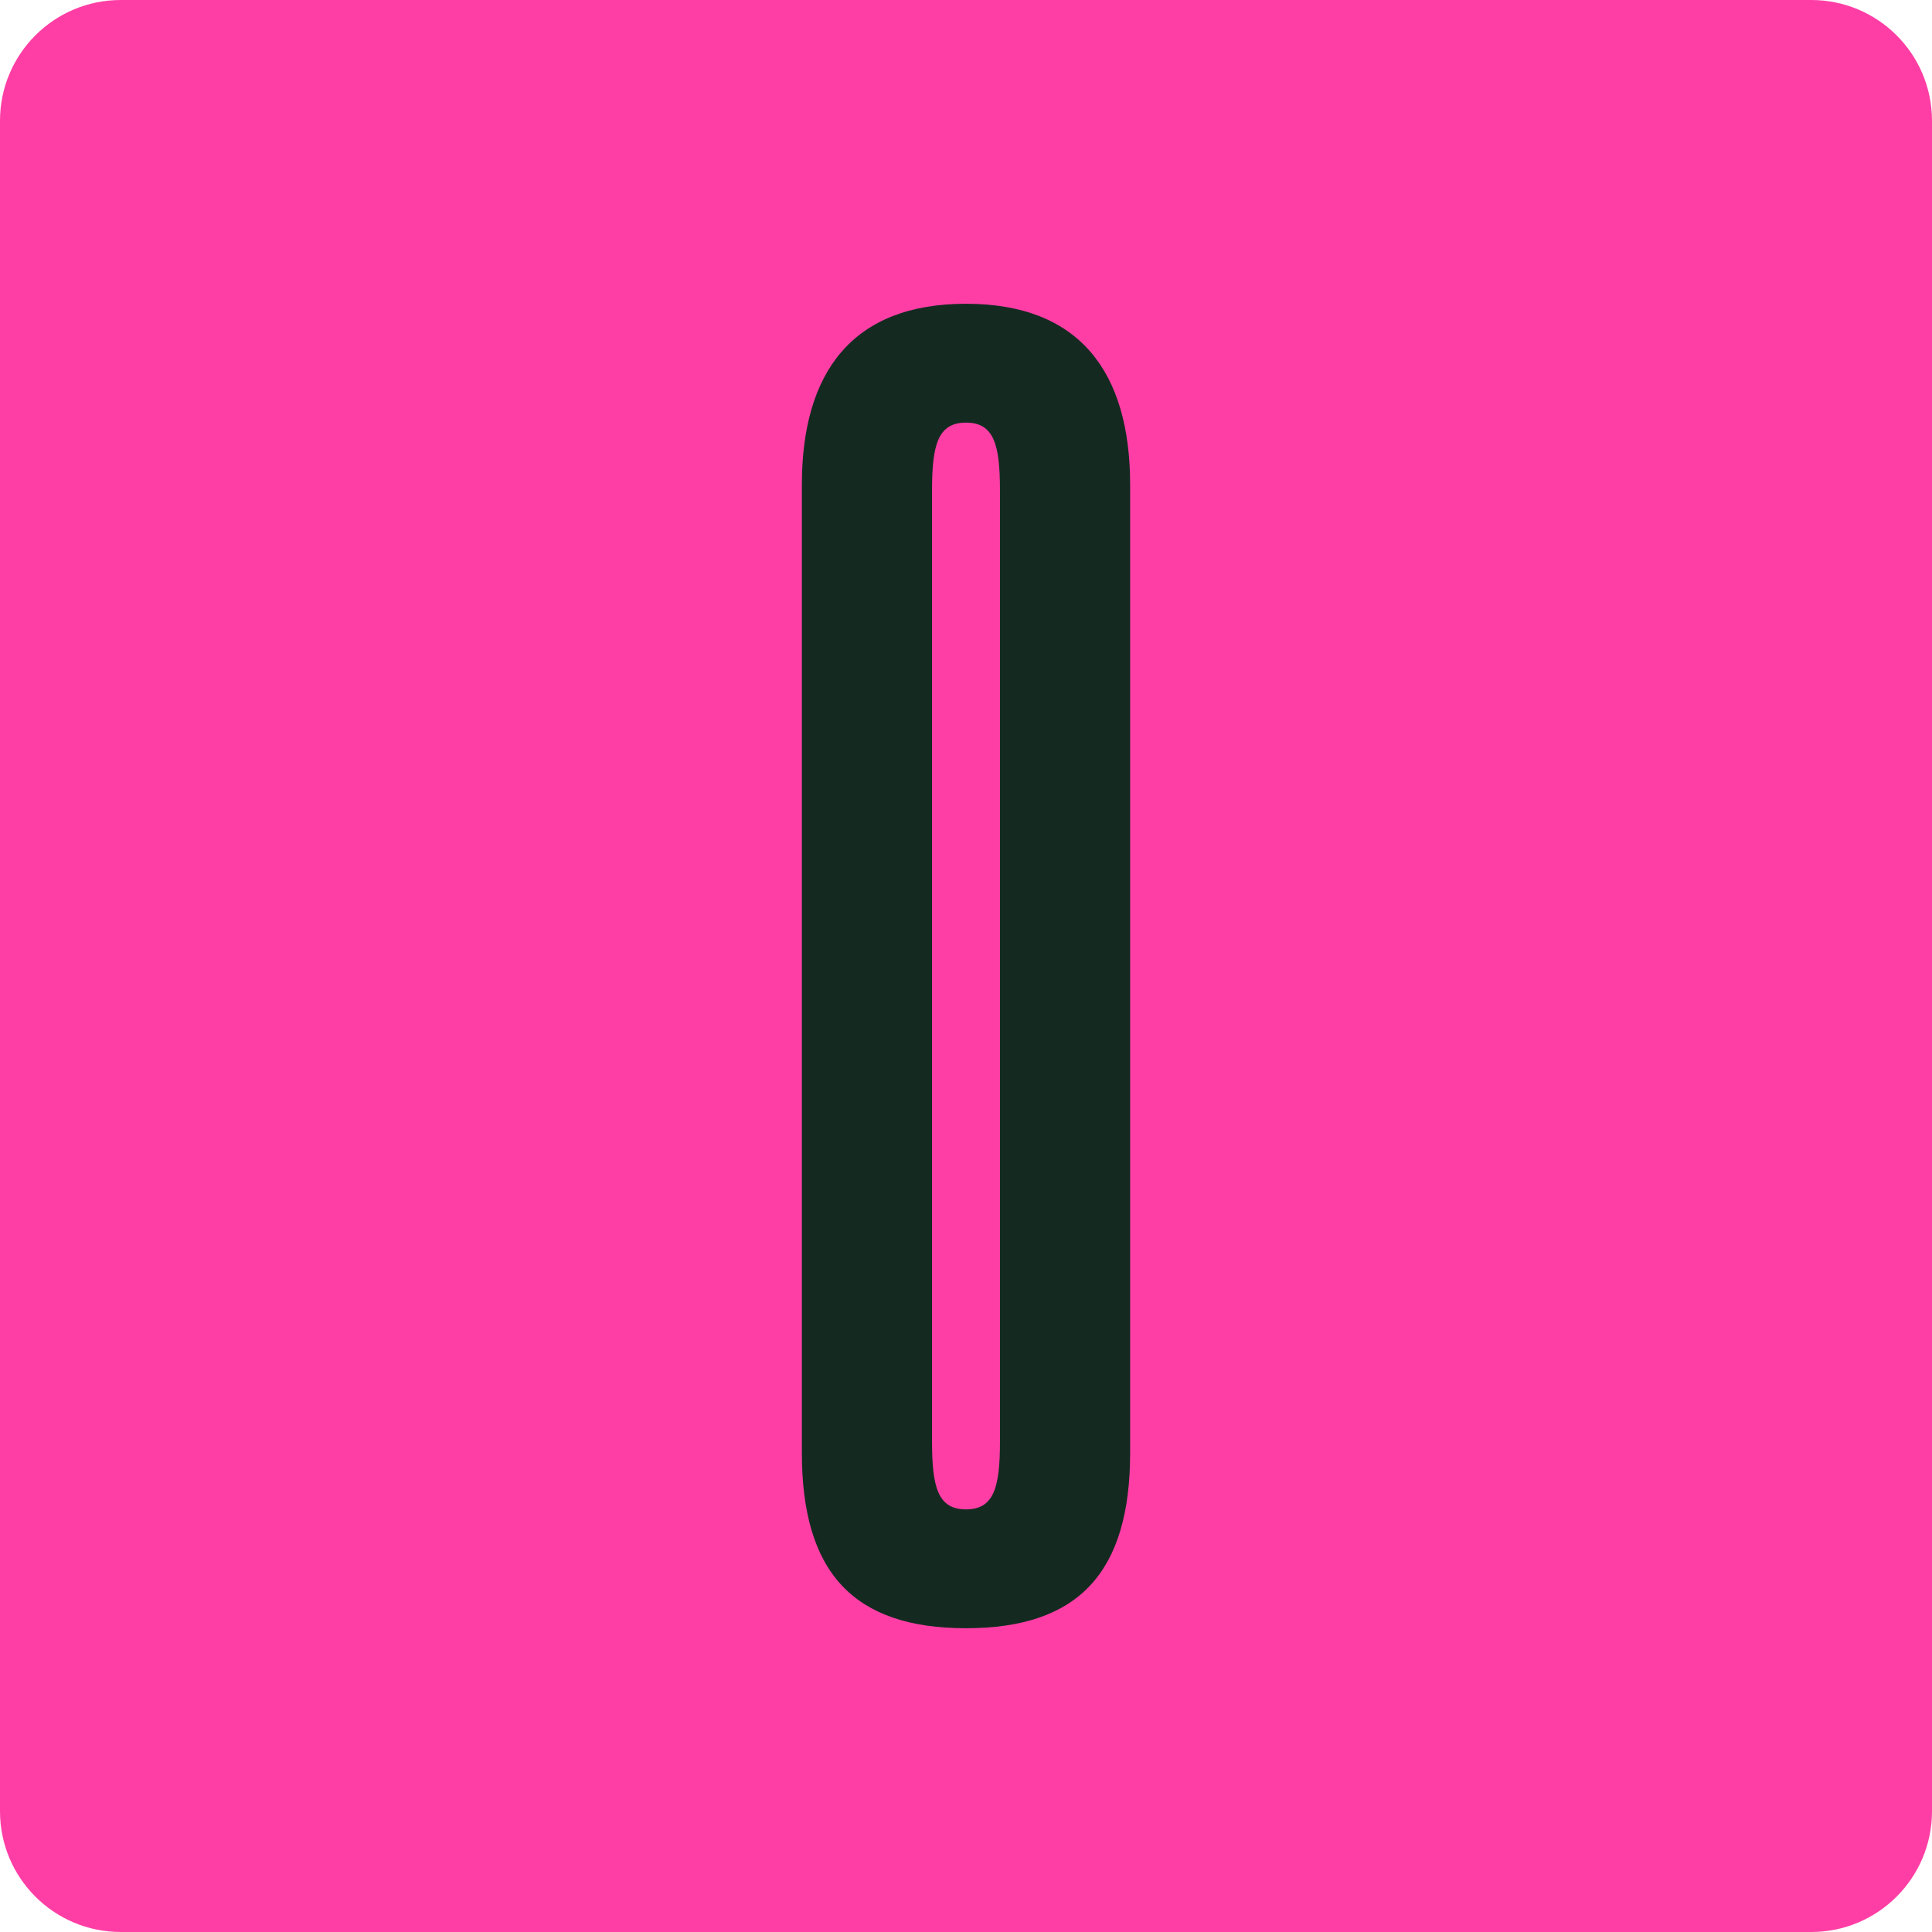
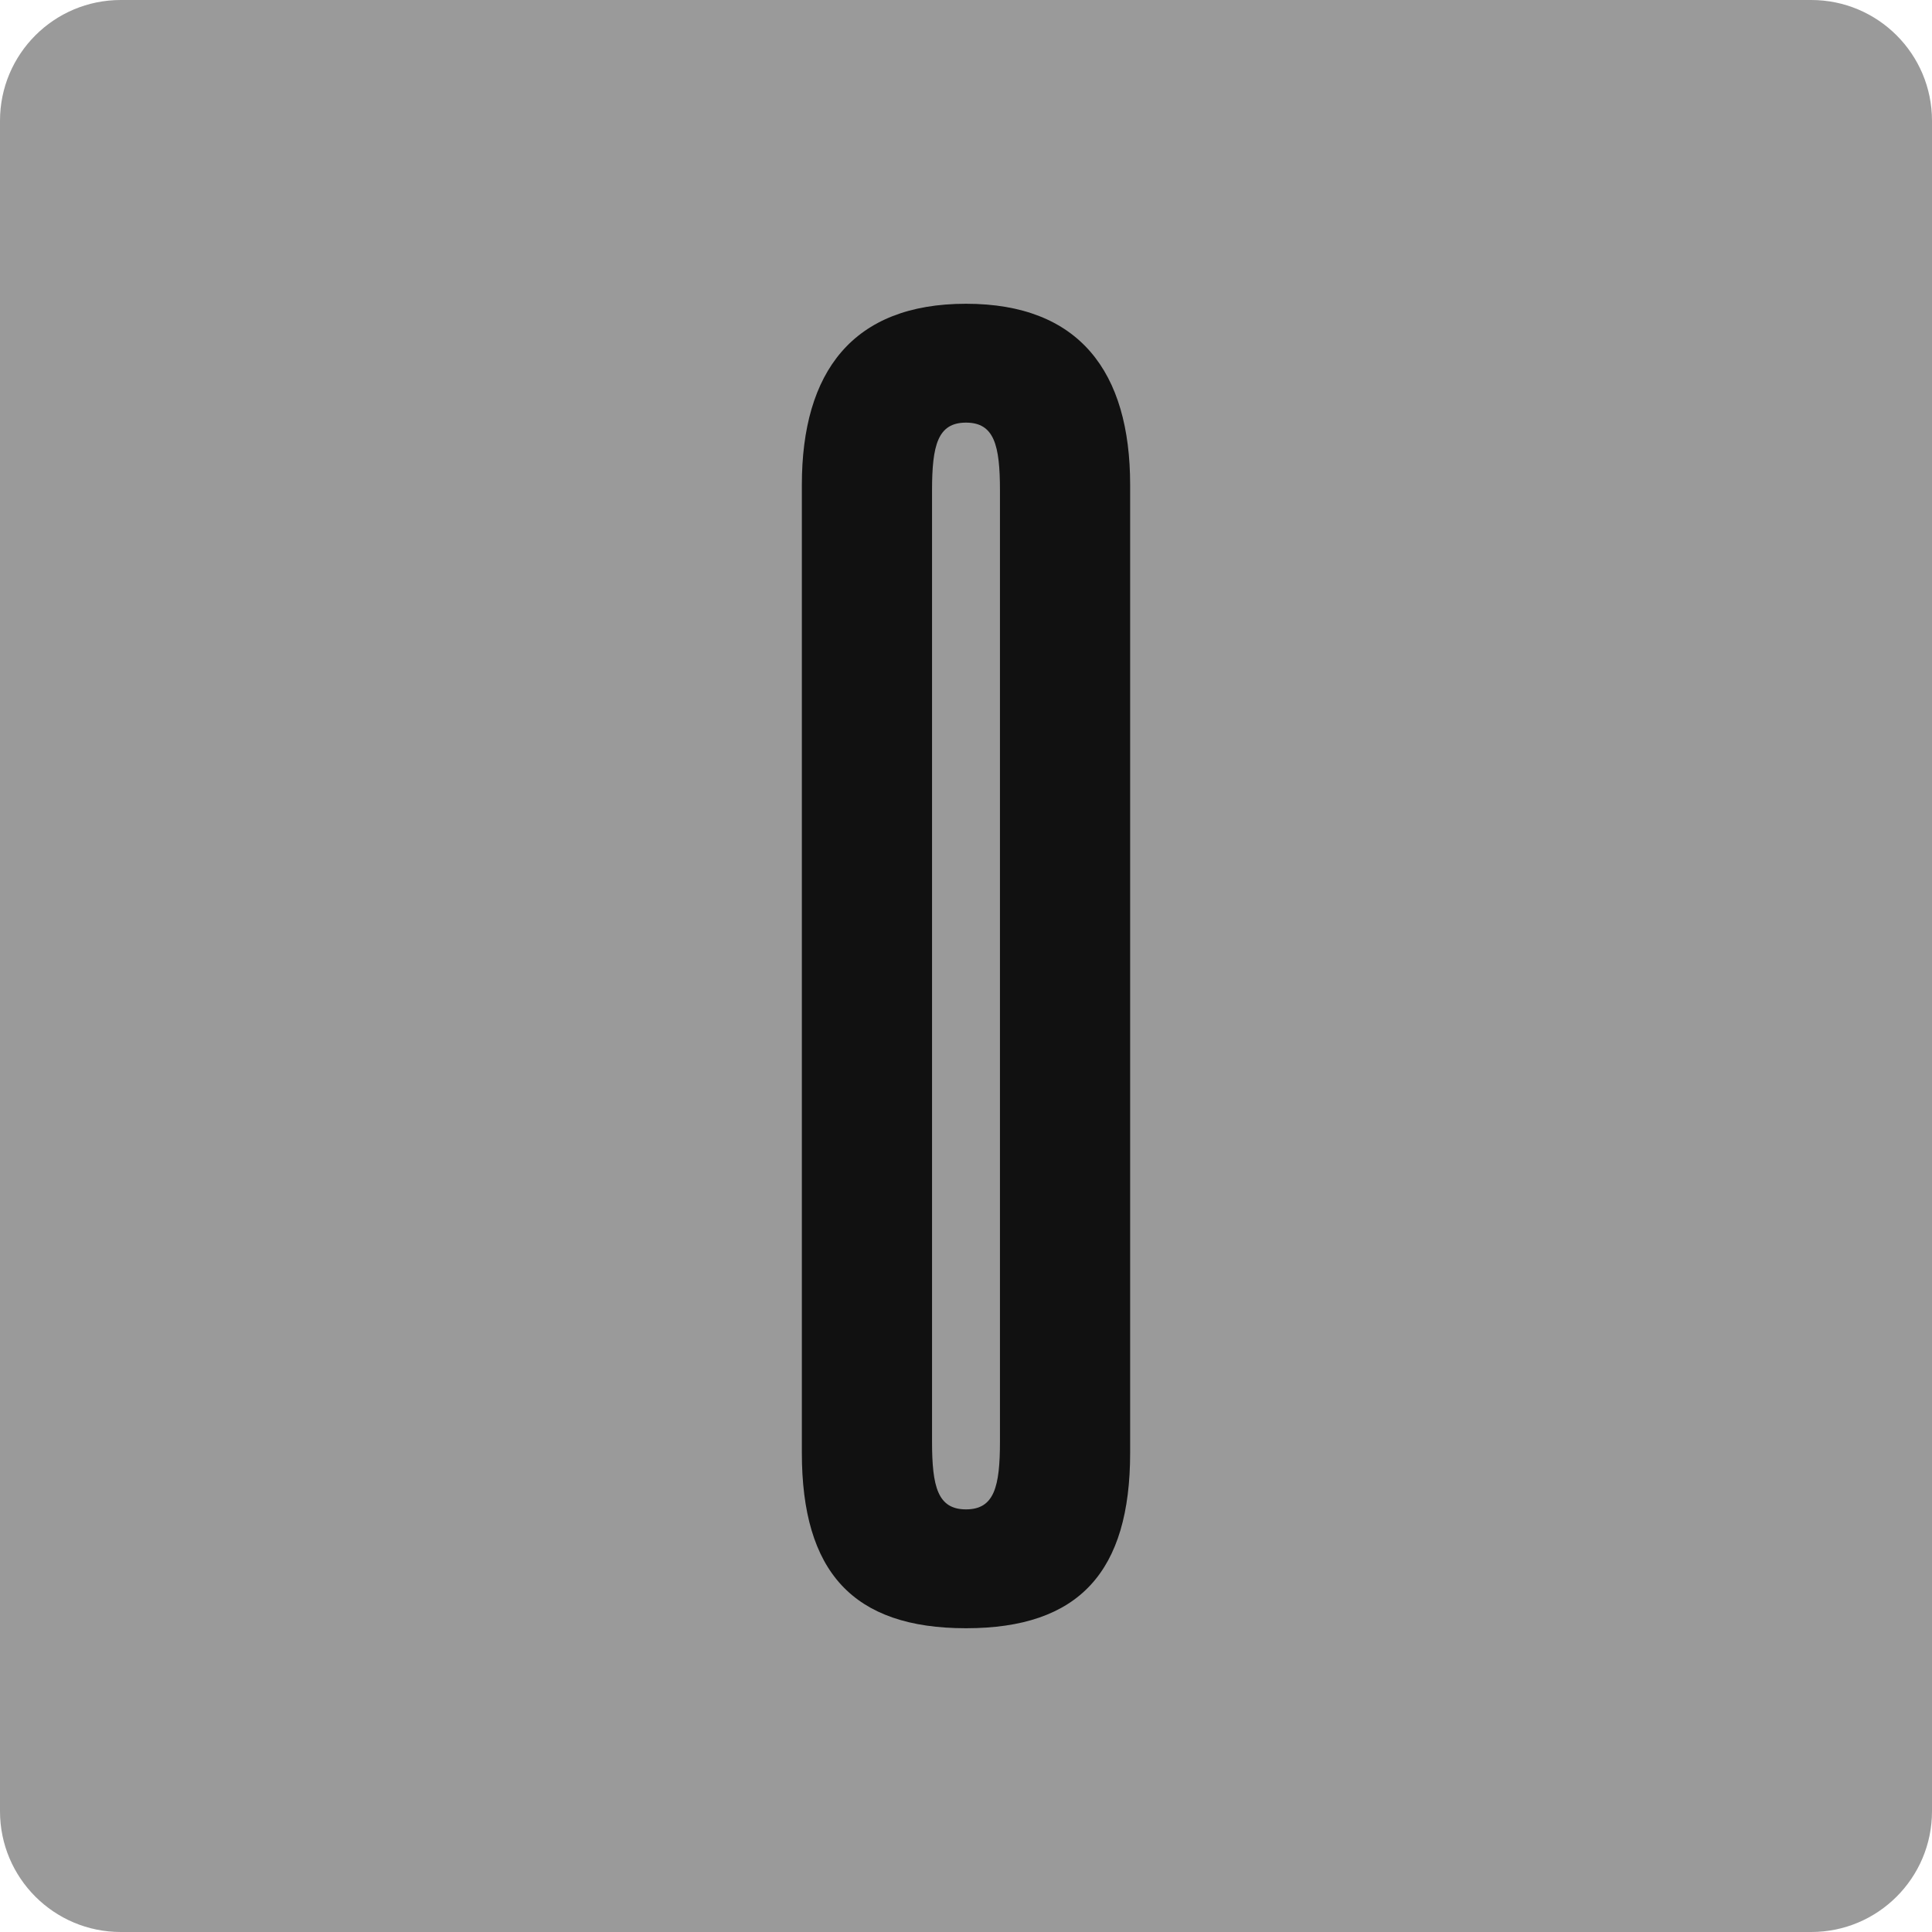
<svg xmlns="http://www.w3.org/2000/svg" viewBox="0 0 256 256">
-   <rect width="256" height="256" rx="16" fill="#FF3EA5" />
+   <rect width="256" height="256" rx="16" fill="#9A9A9A" />
  <g transform="translate(128 128) scale(.75) translate(-212 -122)">
-     <path fill="#142A21" fill-rule="evenodd" d="M212 5c-20 0-29 12-29 32v171c0 21 9 31 29 31s29-10 29-31V37c0-20-9-32-29-32Zm0 21c-5 0-6 4-6 12v168c0 8 1 12 6 12s6-4 6-12V38c0-8-1-12-6-12Z" />
+     <path fill="#111111" fill-rule="evenodd" d="M212 5c-20 0-29 12-29 32v171c0 21 9 31 29 31s29-10 29-31V37c0-20-9-32-29-32Zm0 21c-5 0-6 4-6 12v168c0 8 1 12 6 12s6-4 6-12V38c0-8-1-12-6-12Z" />
  </g>
</svg>
